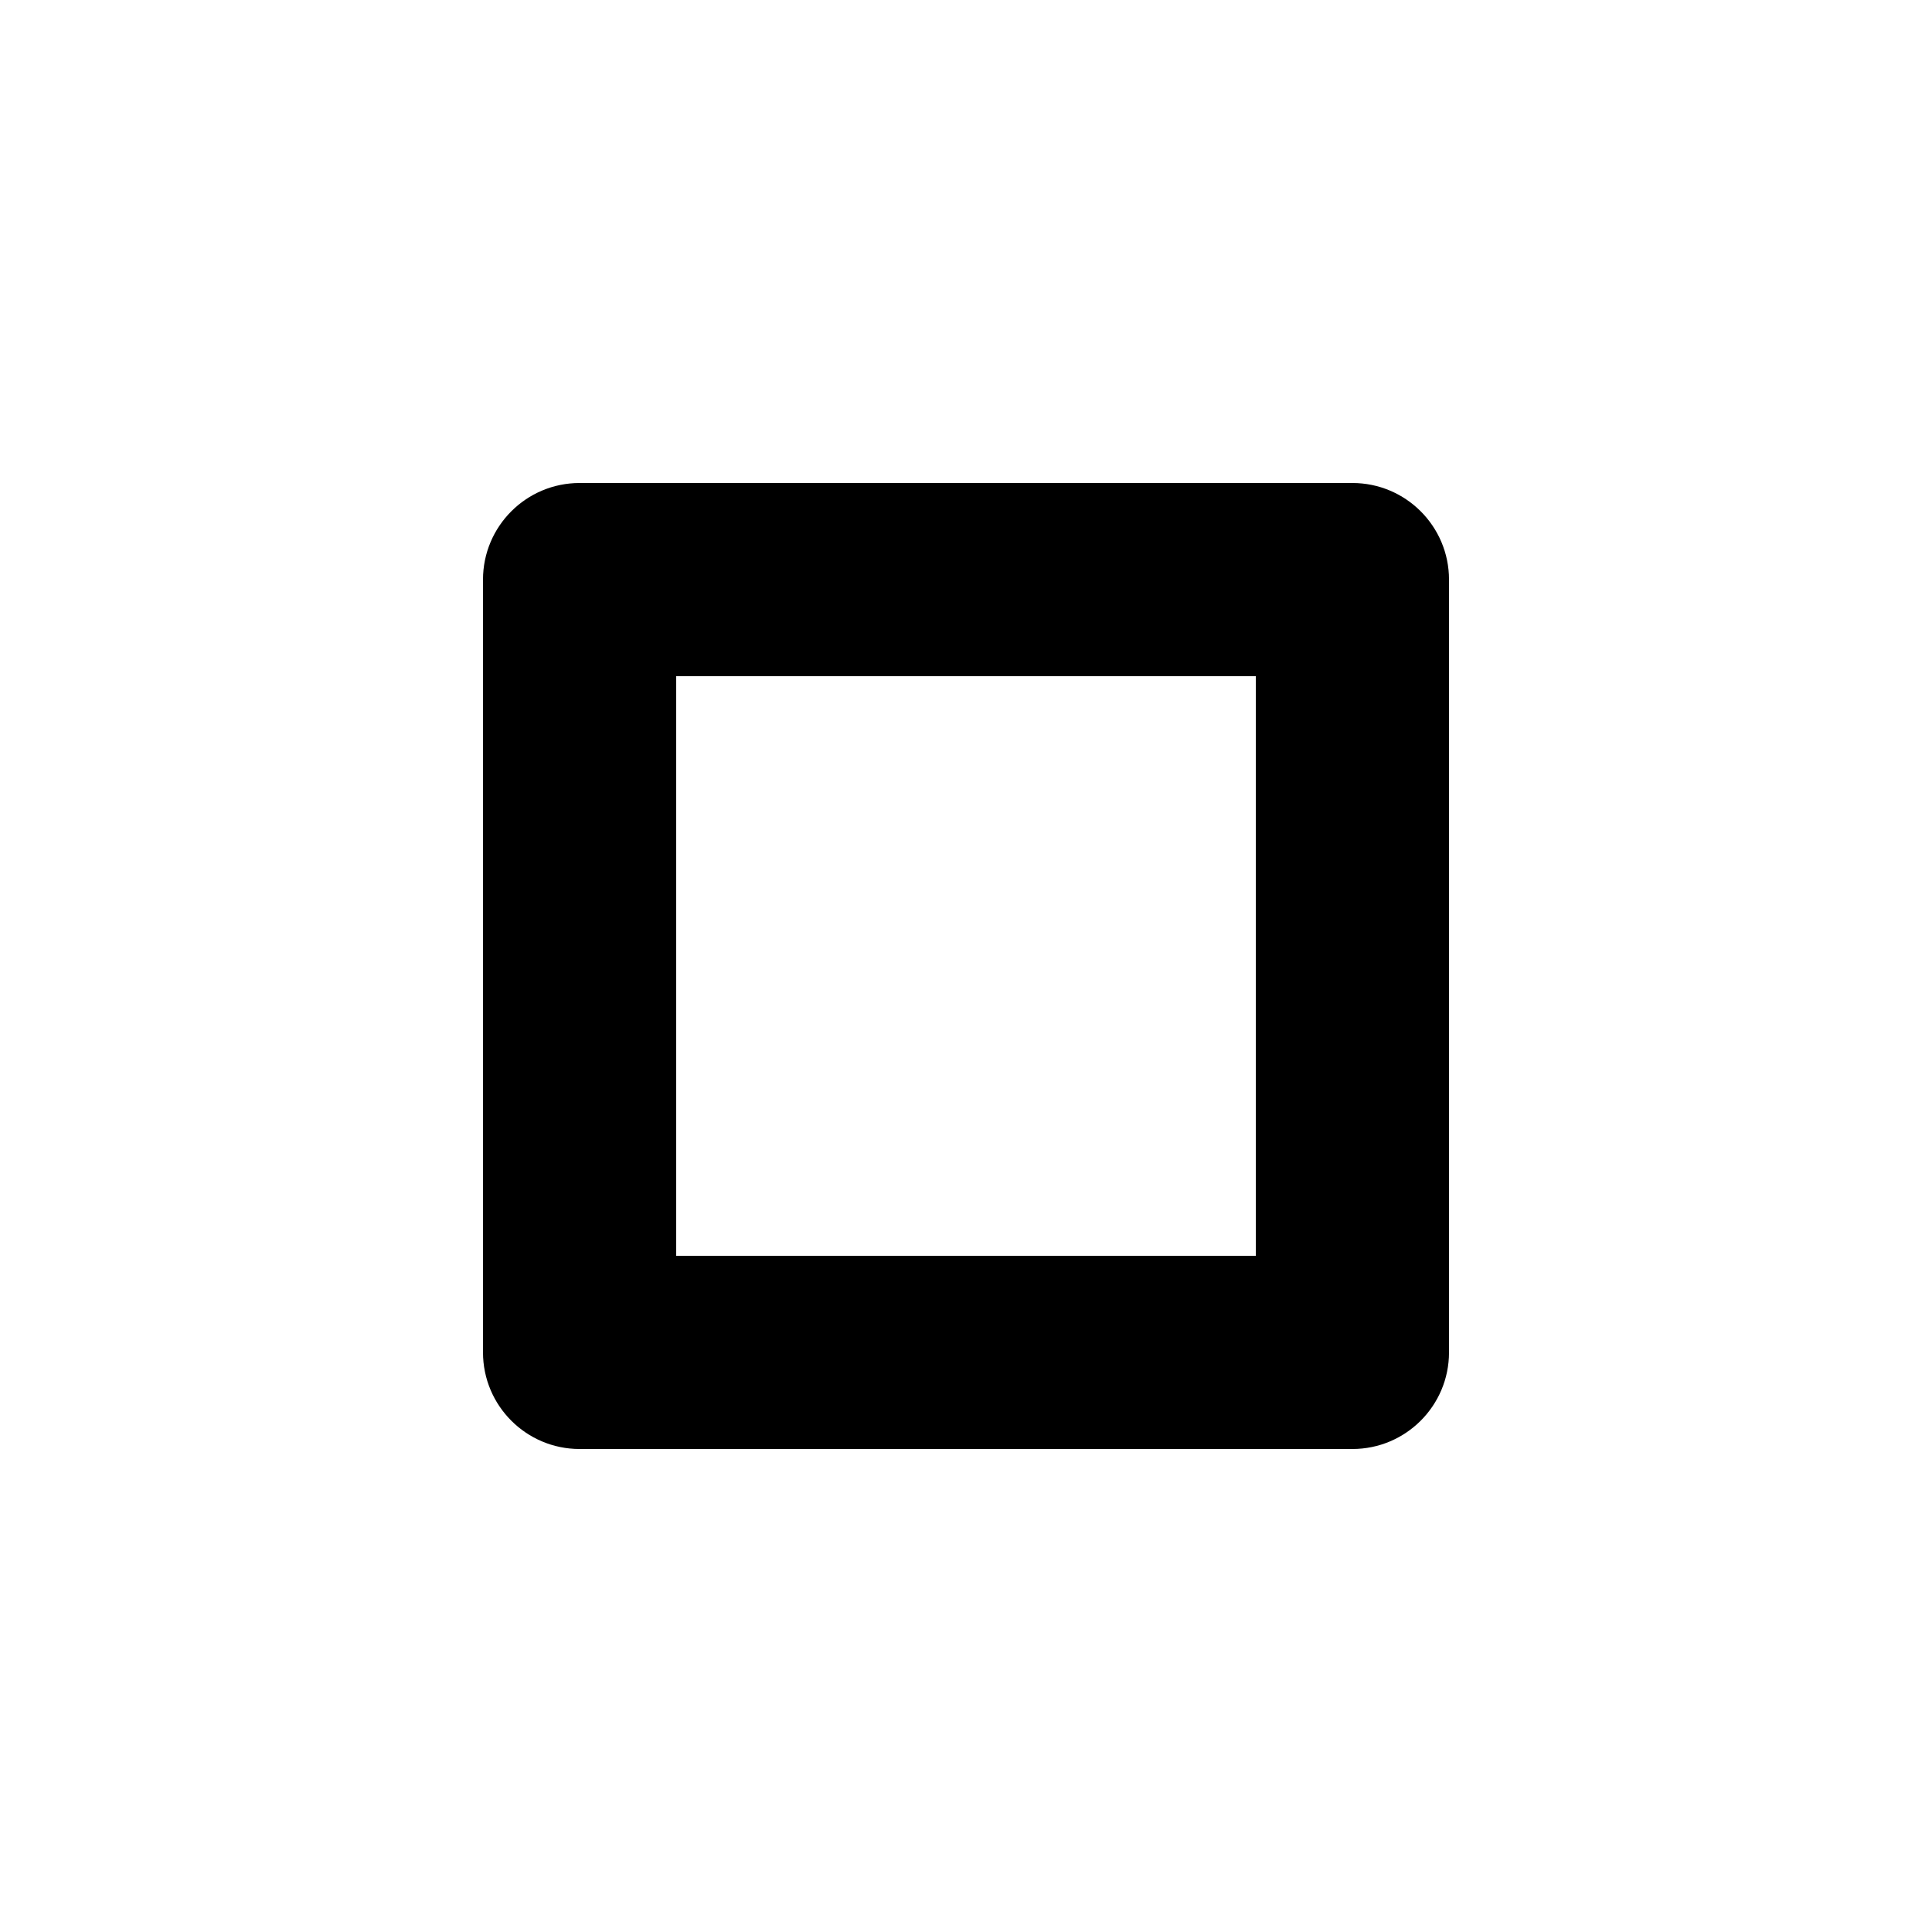
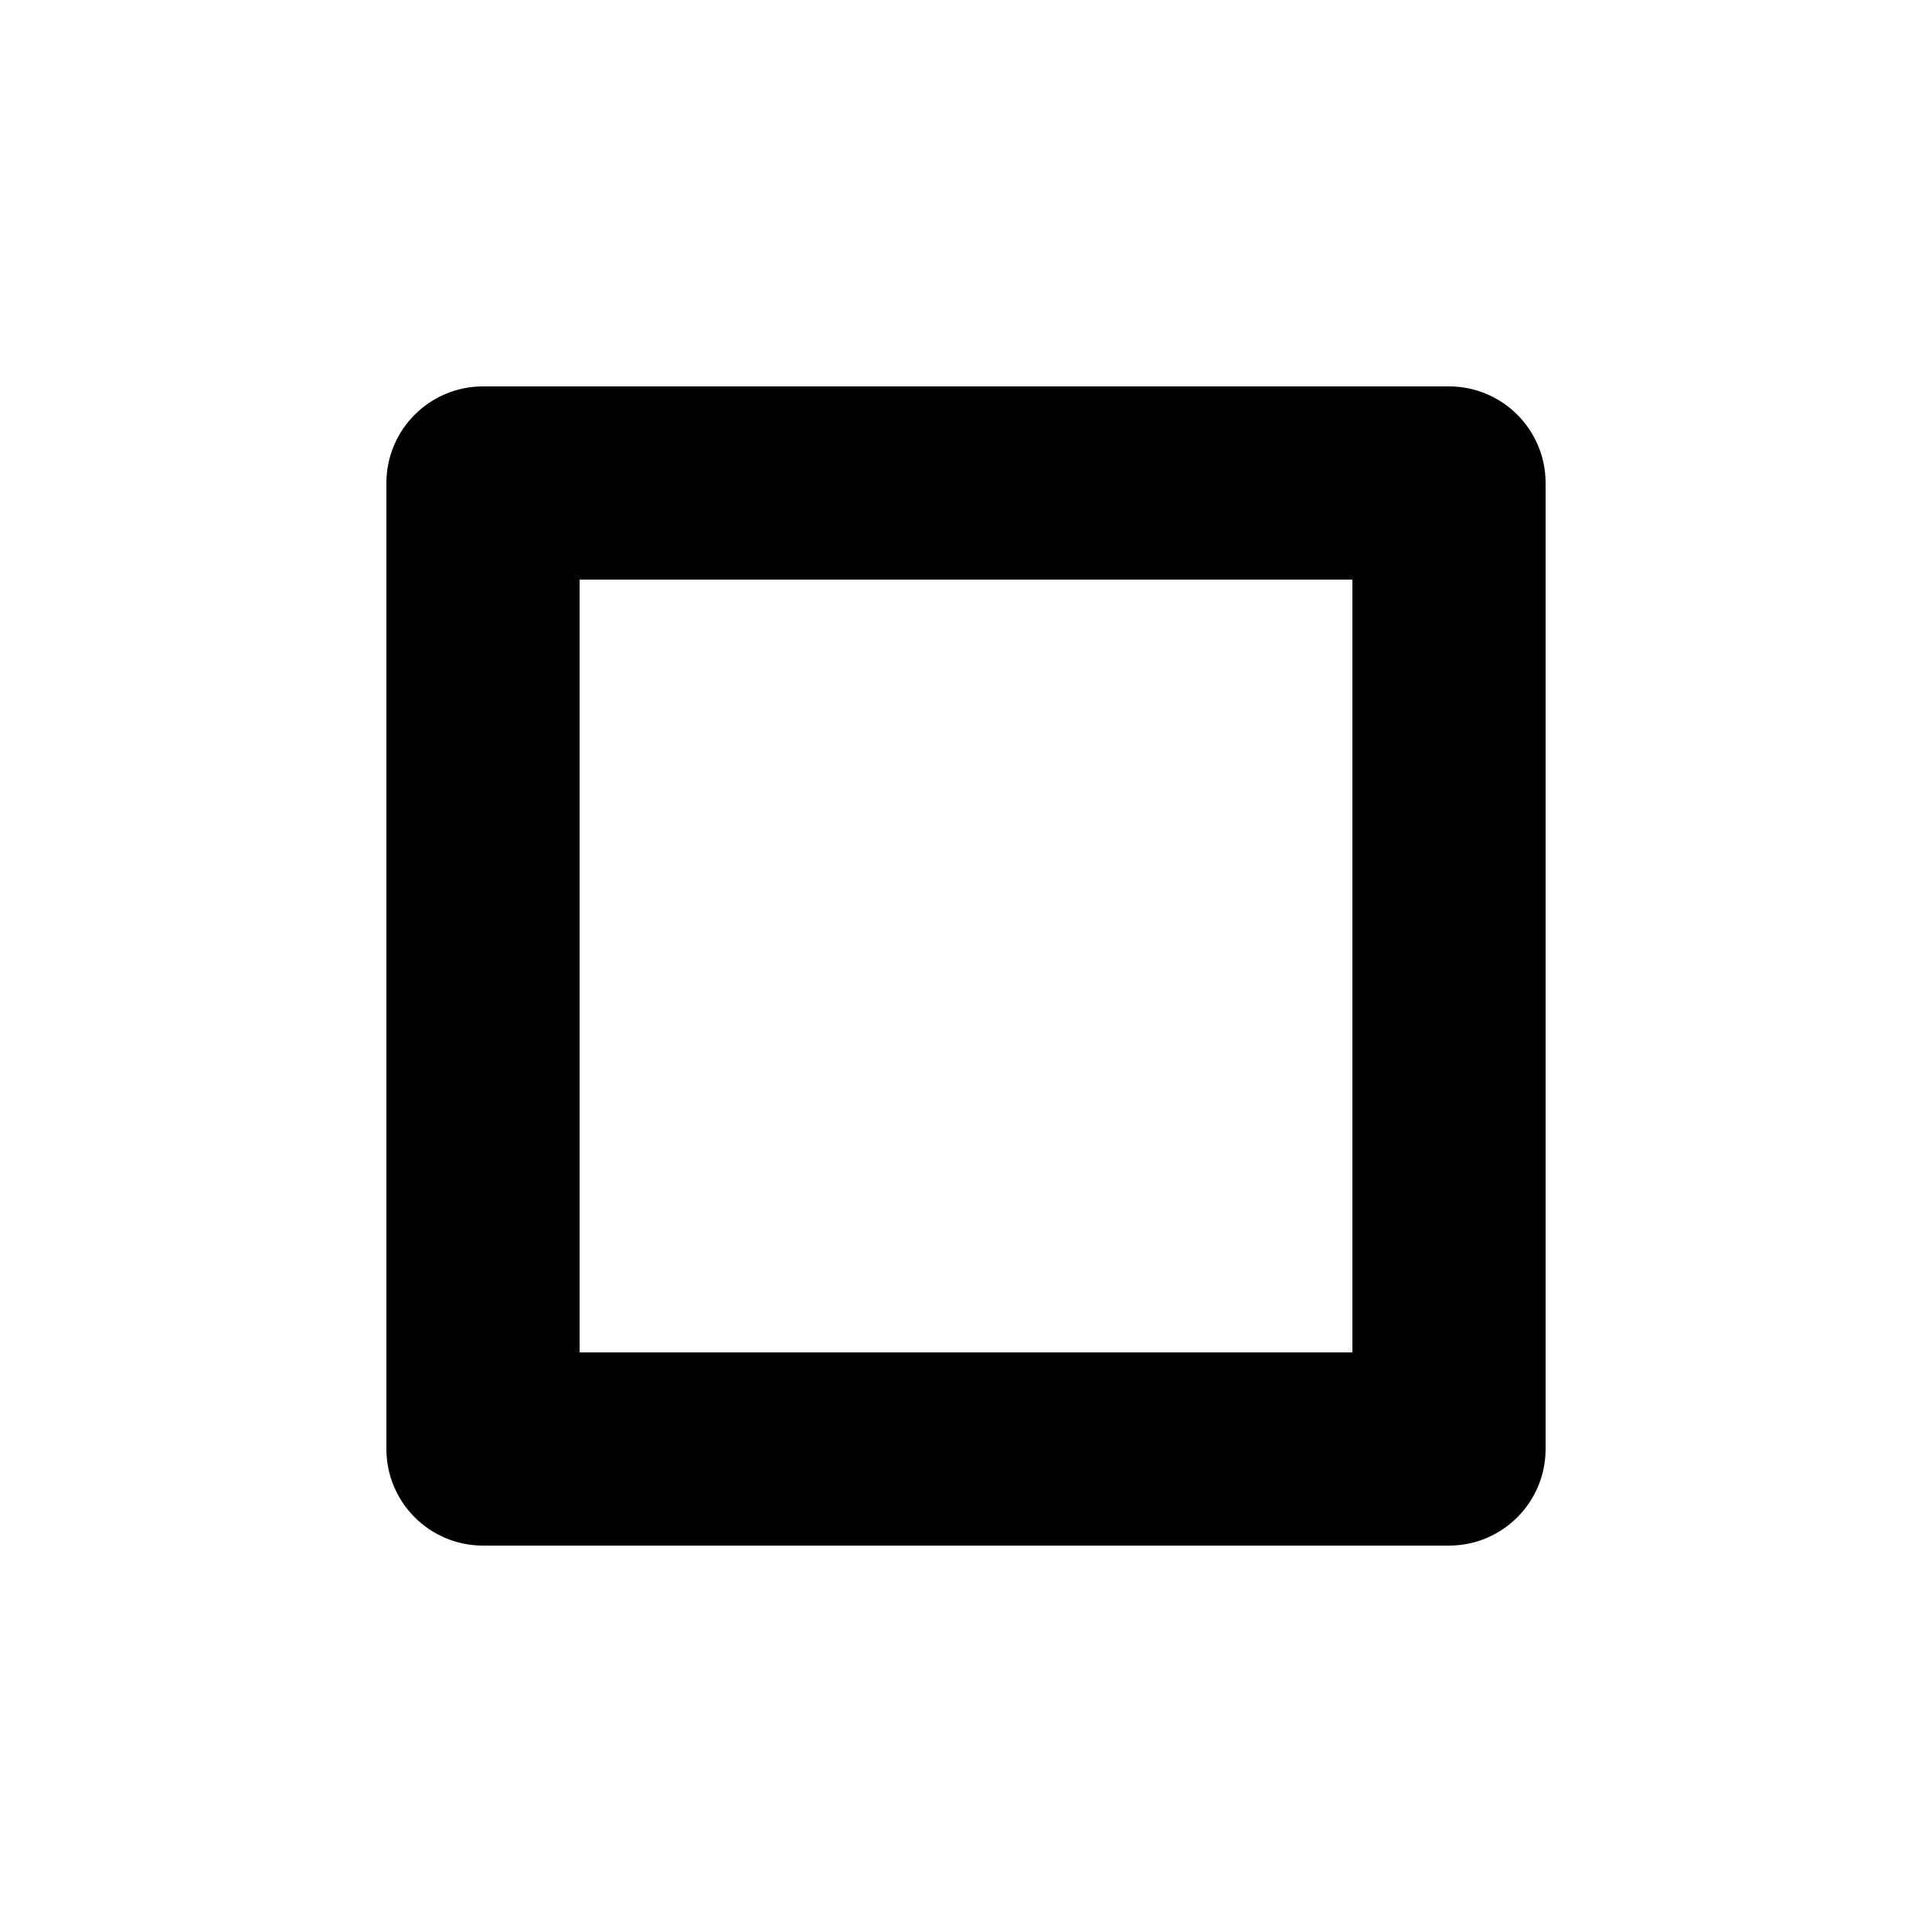
<svg xmlns="http://www.w3.org/2000/svg" width="20" height="20" viewBox="0 0 20 20" fill="none">
-   <path fill-rule="evenodd" clip-rule="evenodd" d="M14 5H6C5.448 5 5 5.448 5 6V14C5 14.552 5.448 15 6 15H14C14.552 15 15 14.552 15 14V6C15 5.448 14.552 5 14 5ZM7 13V7H13V13H7Z" fill="currentColor" />
+   <path fill-rule="evenodd" clip-rule="evenodd" d="M4 5C4 4.448 4.448 4 5 4H15C15.552 4 16 4.448 16 5V15C16 15.552 15.552 16 15 16H5C4.448 16 4 15.552 4 15V5ZM6 6V14H14V6H6Z" fill="currentColor" />
</svg>
